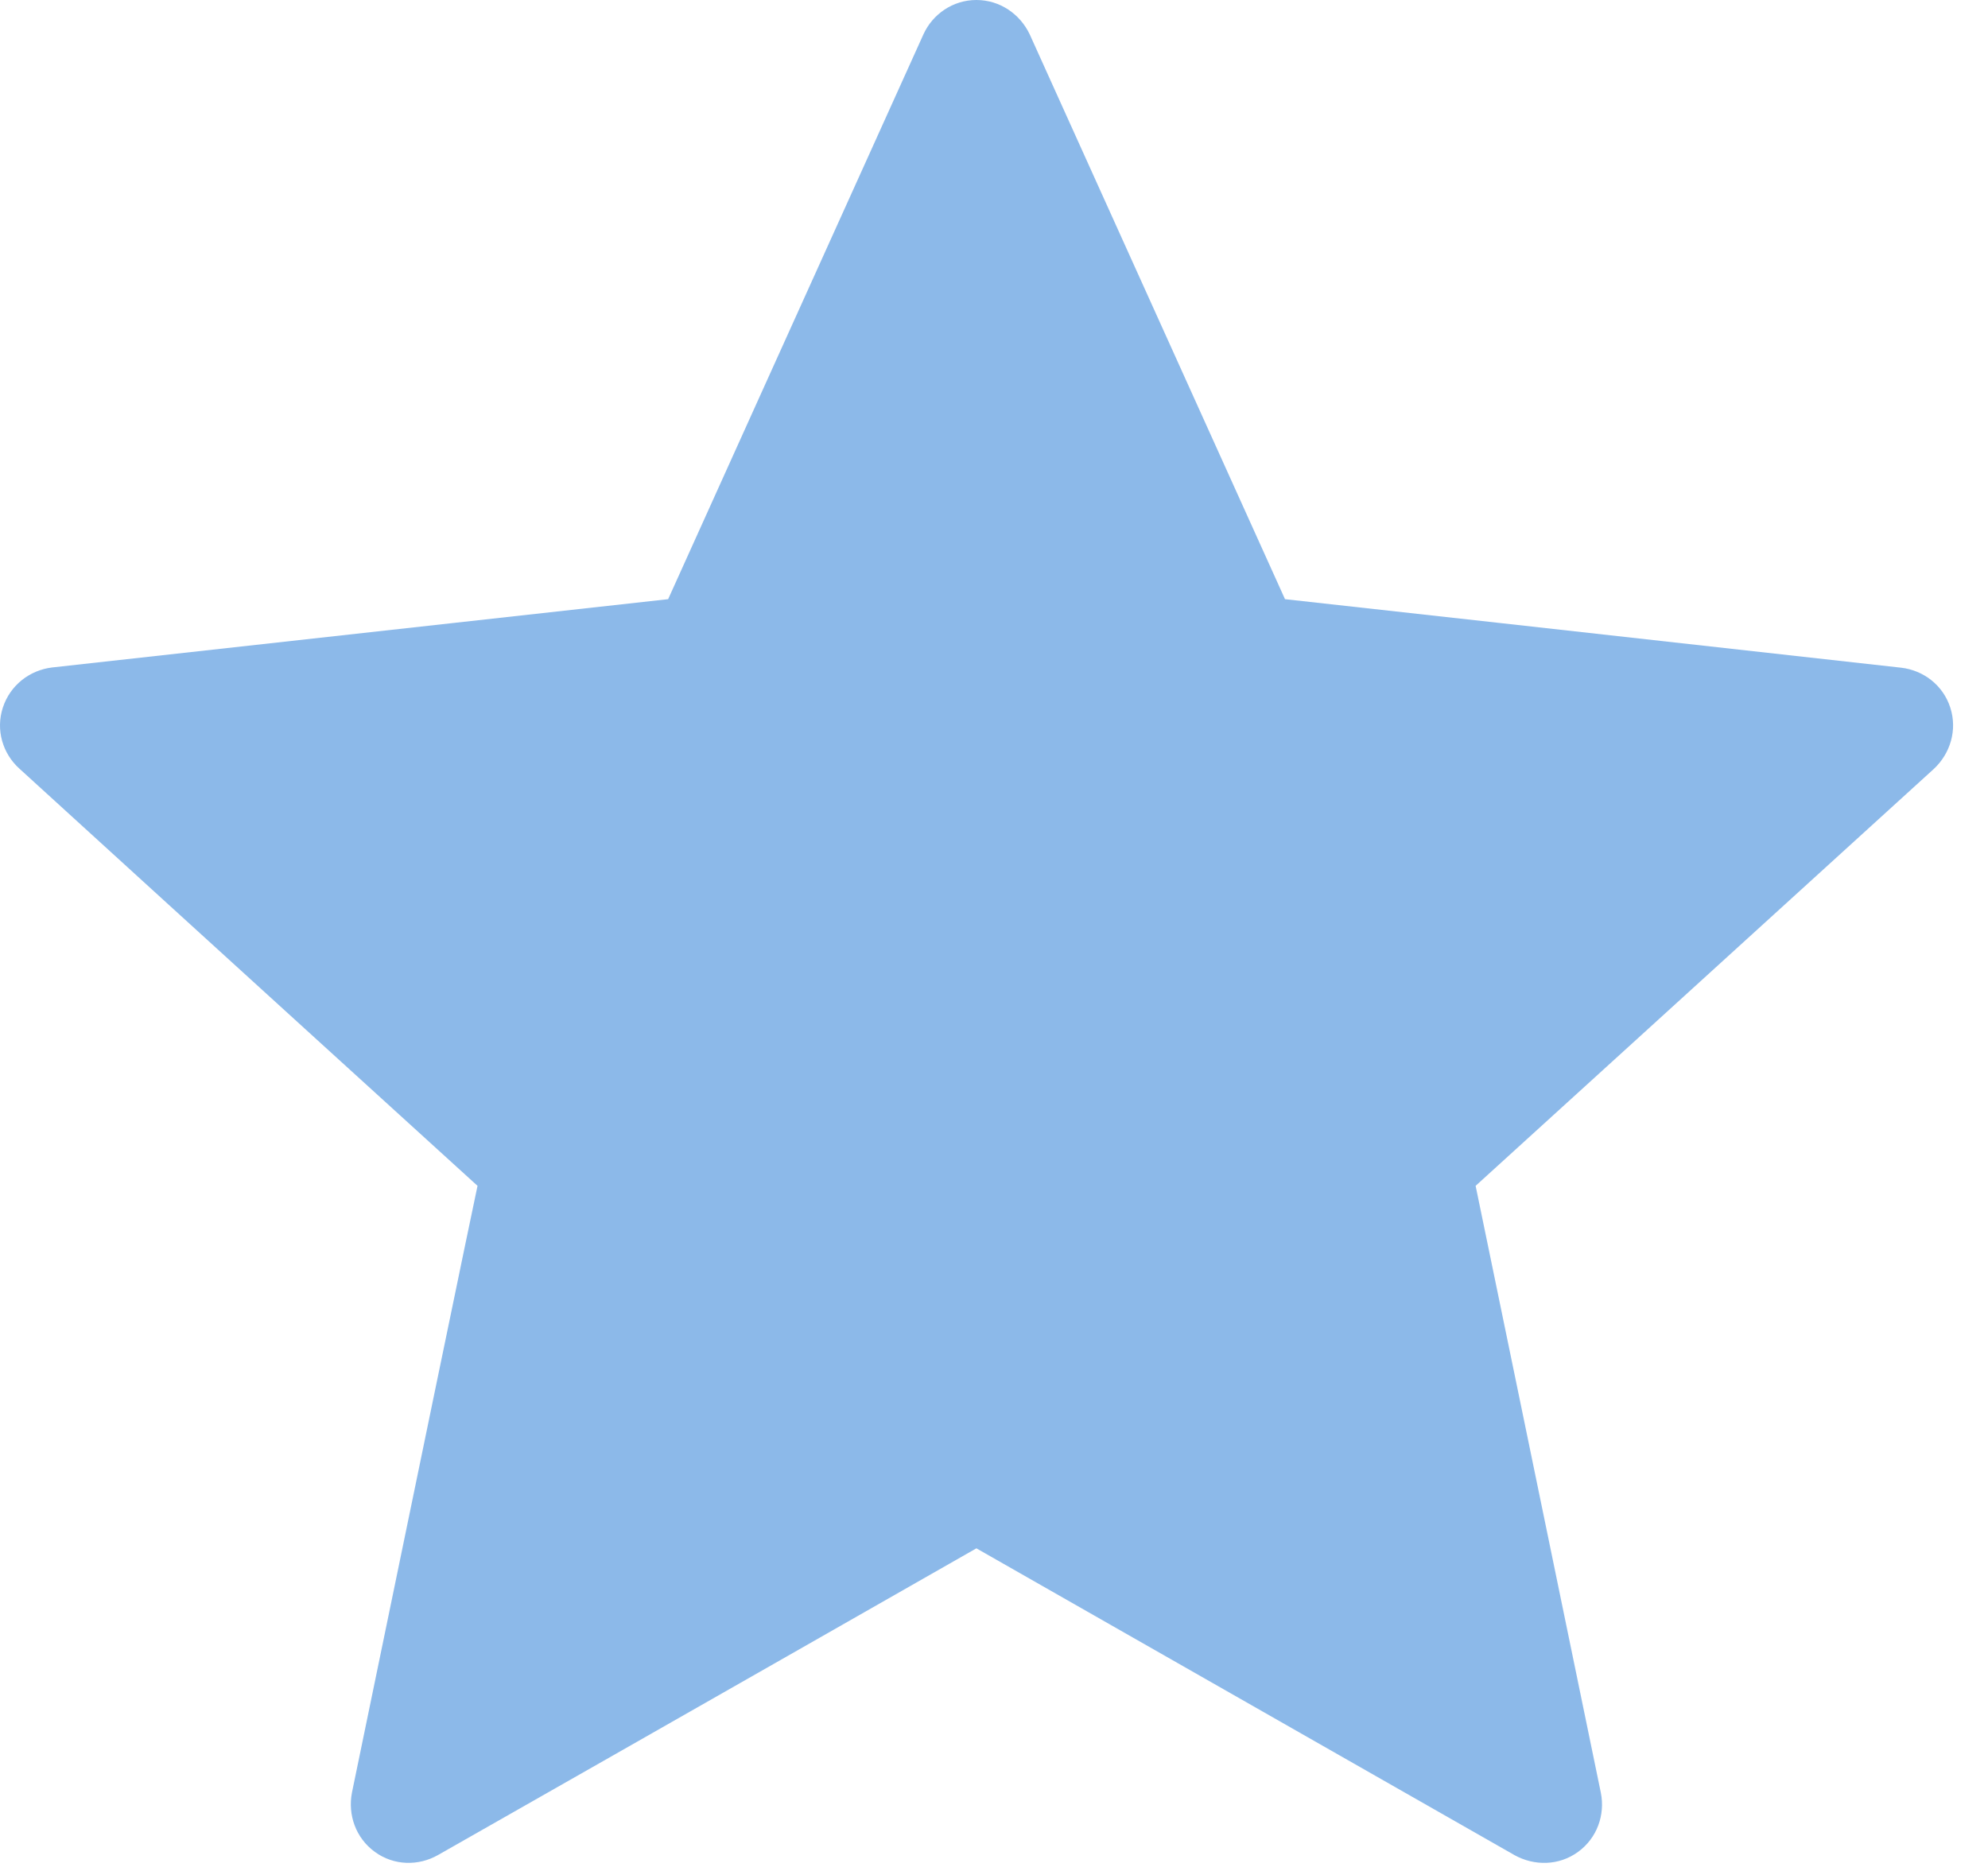
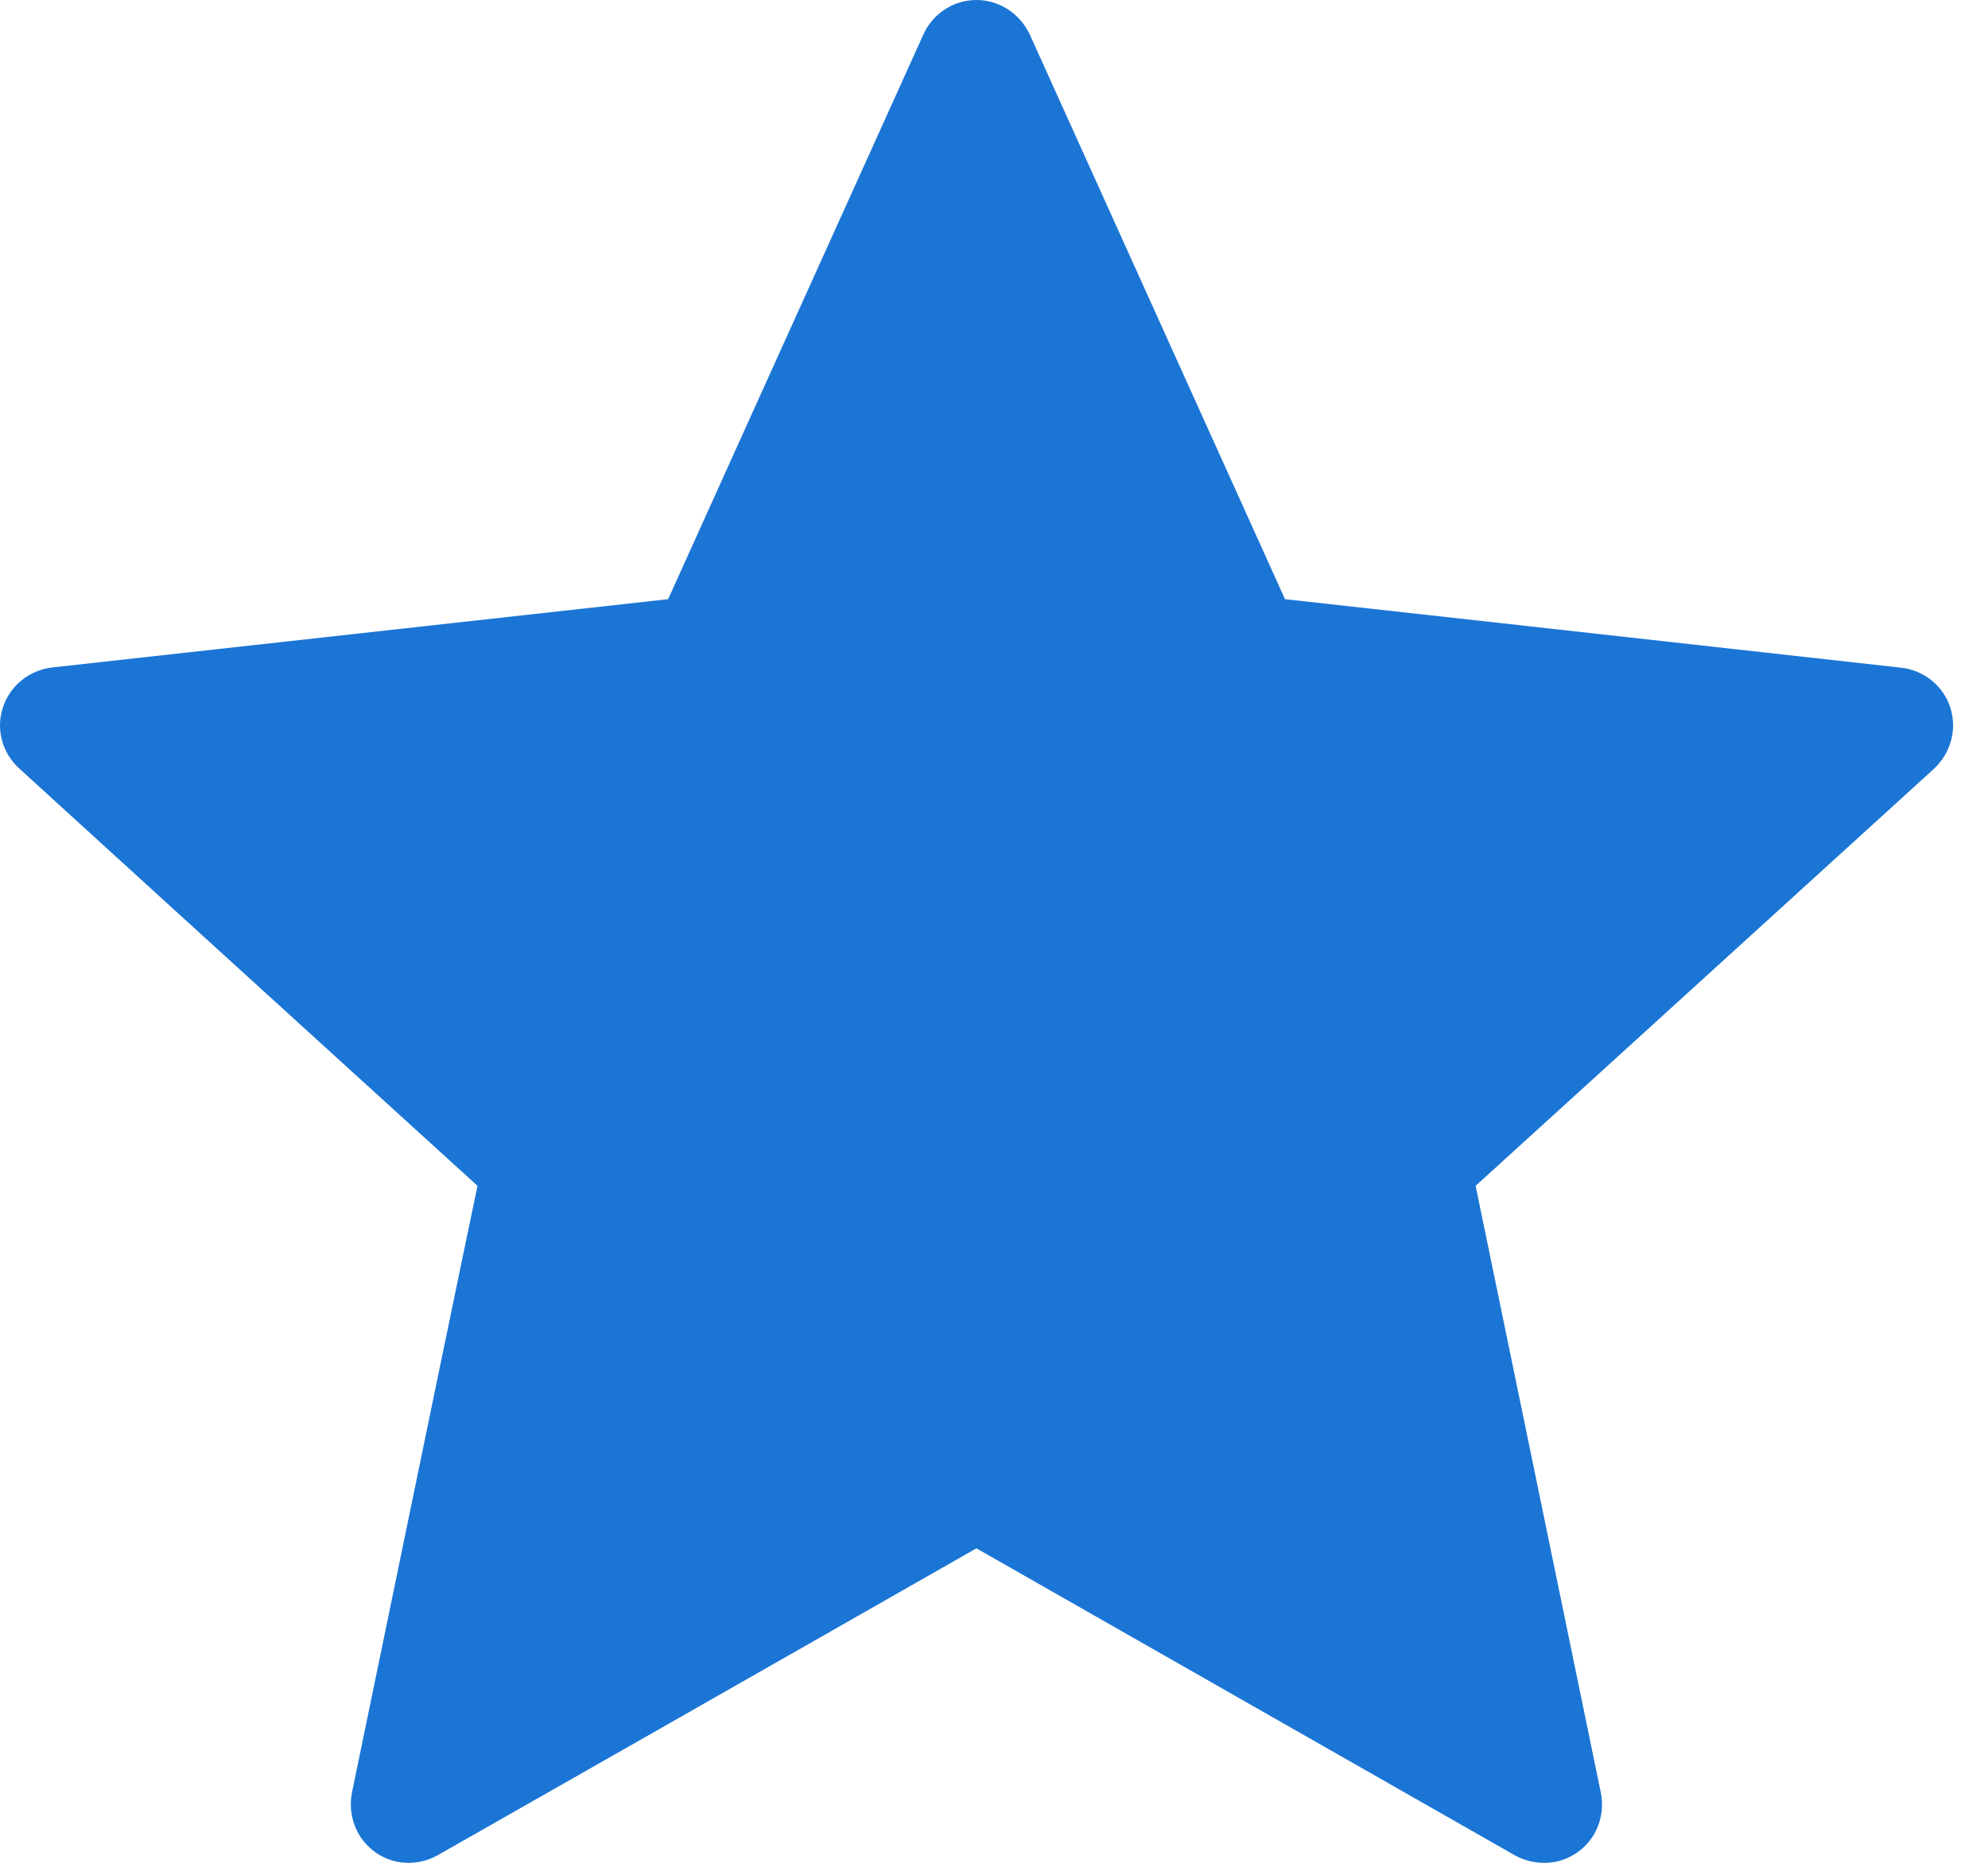
<svg xmlns="http://www.w3.org/2000/svg" width="100%" height="100%" viewBox="0 0 17 16" version="1.1" xml:space="preserve" style="fill-rule:evenodd;clip-rule:evenodd;stroke-linejoin:round;stroke-miterlimit:2;">
  <g transform="matrix(1,0,0,1,-3.64855,-4.034)">
-     <path d="M9.362,9.158C9.362,9.158 6.202,9.508 4.094,9.742C3.904,9.765 3.736,9.892 3.673,10.085C3.61,10.278 3.673,10.479 3.813,10.606C5.379,12.035 7.732,14.175 7.732,14.175C7.73,14.175 7.086,17.288 6.658,19.365C6.622,19.553 6.69,19.752 6.854,19.871C7.017,19.99 7.227,19.992 7.392,19.899C9.236,18.851 11.998,17.275 11.998,17.275C11.998,17.275 14.761,18.851 16.602,19.9C16.77,19.992 16.98,19.99 17.143,19.871C17.307,19.752 17.375,19.553 17.338,19.366C16.91,17.288 16.267,14.175 16.267,14.175C16.267,14.175 18.62,12.035 20.186,10.609C20.326,10.478 20.388,10.277 20.326,10.085C20.264,9.893 20.096,9.766 19.906,9.744C17.798,9.508 14.637,9.158 14.637,9.158C14.637,9.158 13.327,6.26 12.454,4.328C12.372,4.155 12.2,4.034 11.998,4.034C11.796,4.034 11.623,4.156 11.545,4.328C10.671,6.26 9.362,9.158 9.362,9.158Z" style="fill:rgb(27,117,213);fill-opacity:0.5;fill-rule:nonzero;" />
+     <path d="M9.362,9.158C9.362,9.158 6.202,9.508 4.094,9.742C3.904,9.765 3.736,9.892 3.673,10.085C3.61,10.278 3.673,10.479 3.813,10.606C5.379,12.035 7.732,14.175 7.732,14.175C7.73,14.175 7.086,17.288 6.658,19.365C6.622,19.553 6.69,19.752 6.854,19.871C7.017,19.99 7.227,19.992 7.392,19.899C9.236,18.851 11.998,17.275 11.998,17.275C11.998,17.275 14.761,18.851 16.602,19.9C16.77,19.992 16.98,19.99 17.143,19.871C17.307,19.752 17.375,19.553 17.338,19.366C16.91,17.288 16.267,14.175 16.267,14.175C16.267,14.175 18.62,12.035 20.186,10.609C20.326,10.478 20.388,10.277 20.326,10.085C20.264,9.893 20.096,9.766 19.906,9.744C17.798,9.508 14.637,9.158 14.637,9.158C14.637,9.158 13.327,6.26 12.454,4.328C12.372,4.155 12.2,4.034 11.998,4.034C11.796,4.034 11.623,4.156 11.545,4.328C10.671,6.26 9.362,9.158 9.362,9.158Z" style="fill:rgb(27,117,213);fill-rule:nonzero;" />
  </g>
</svg>
